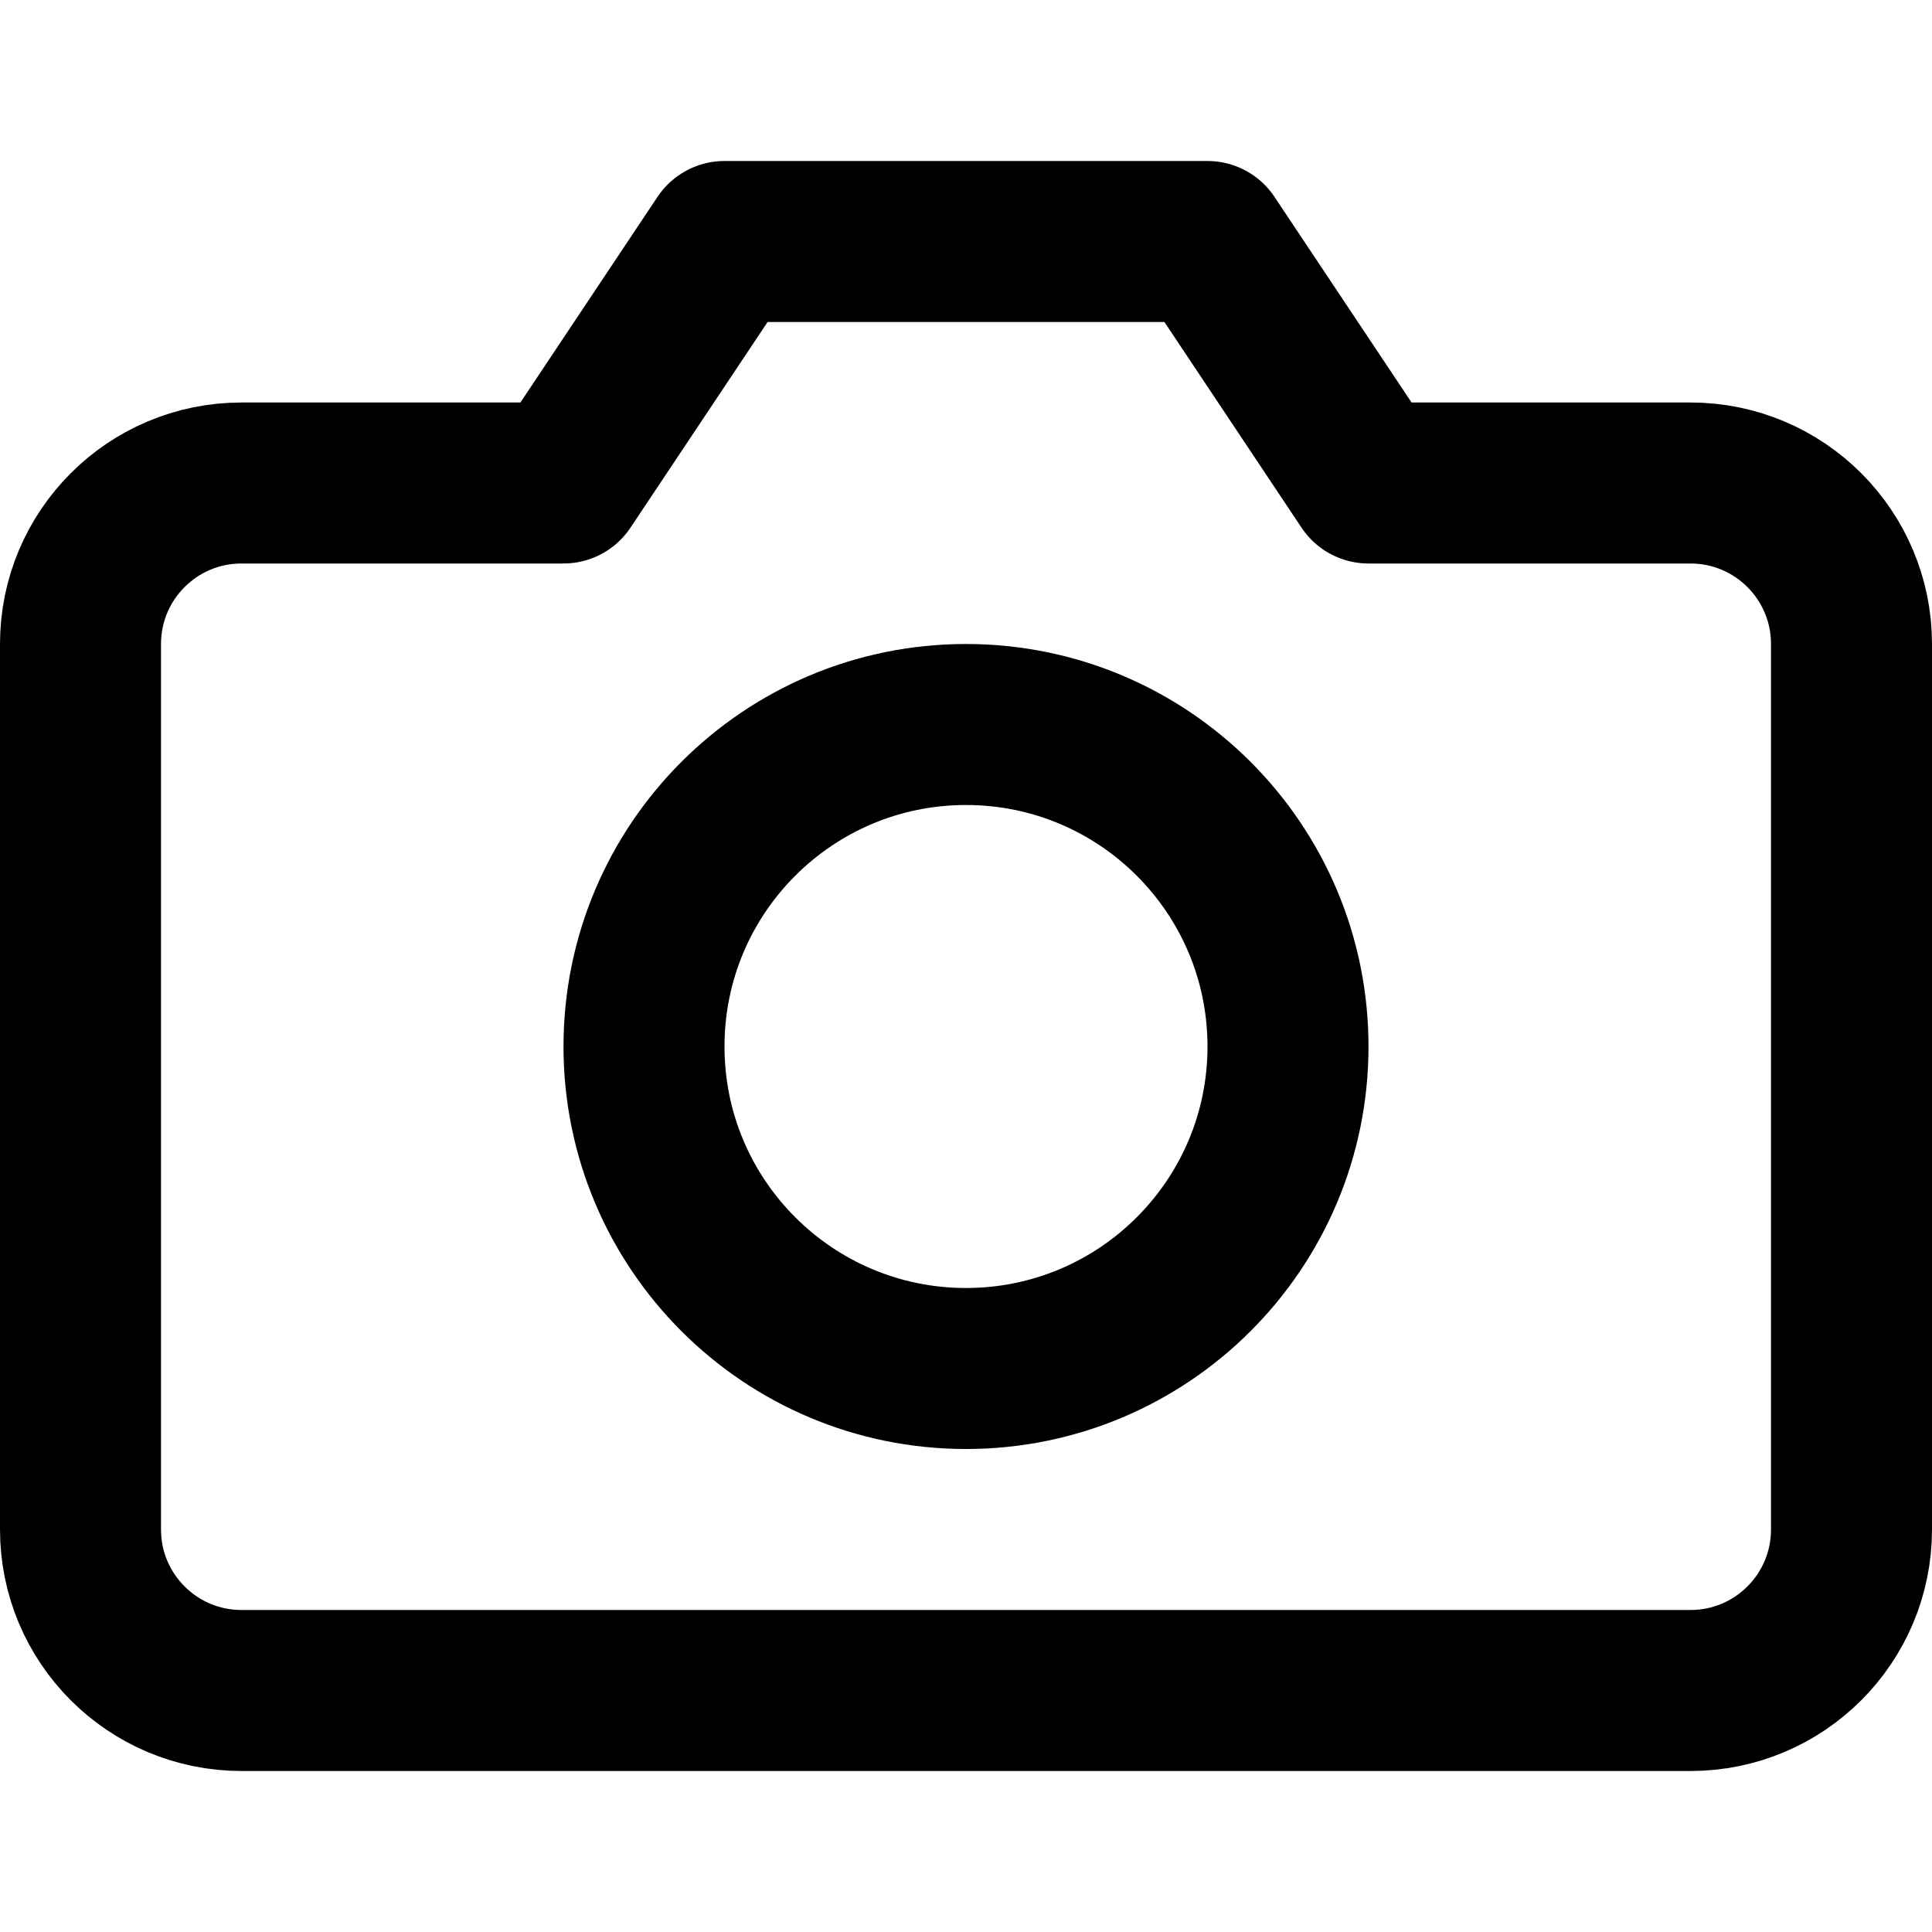
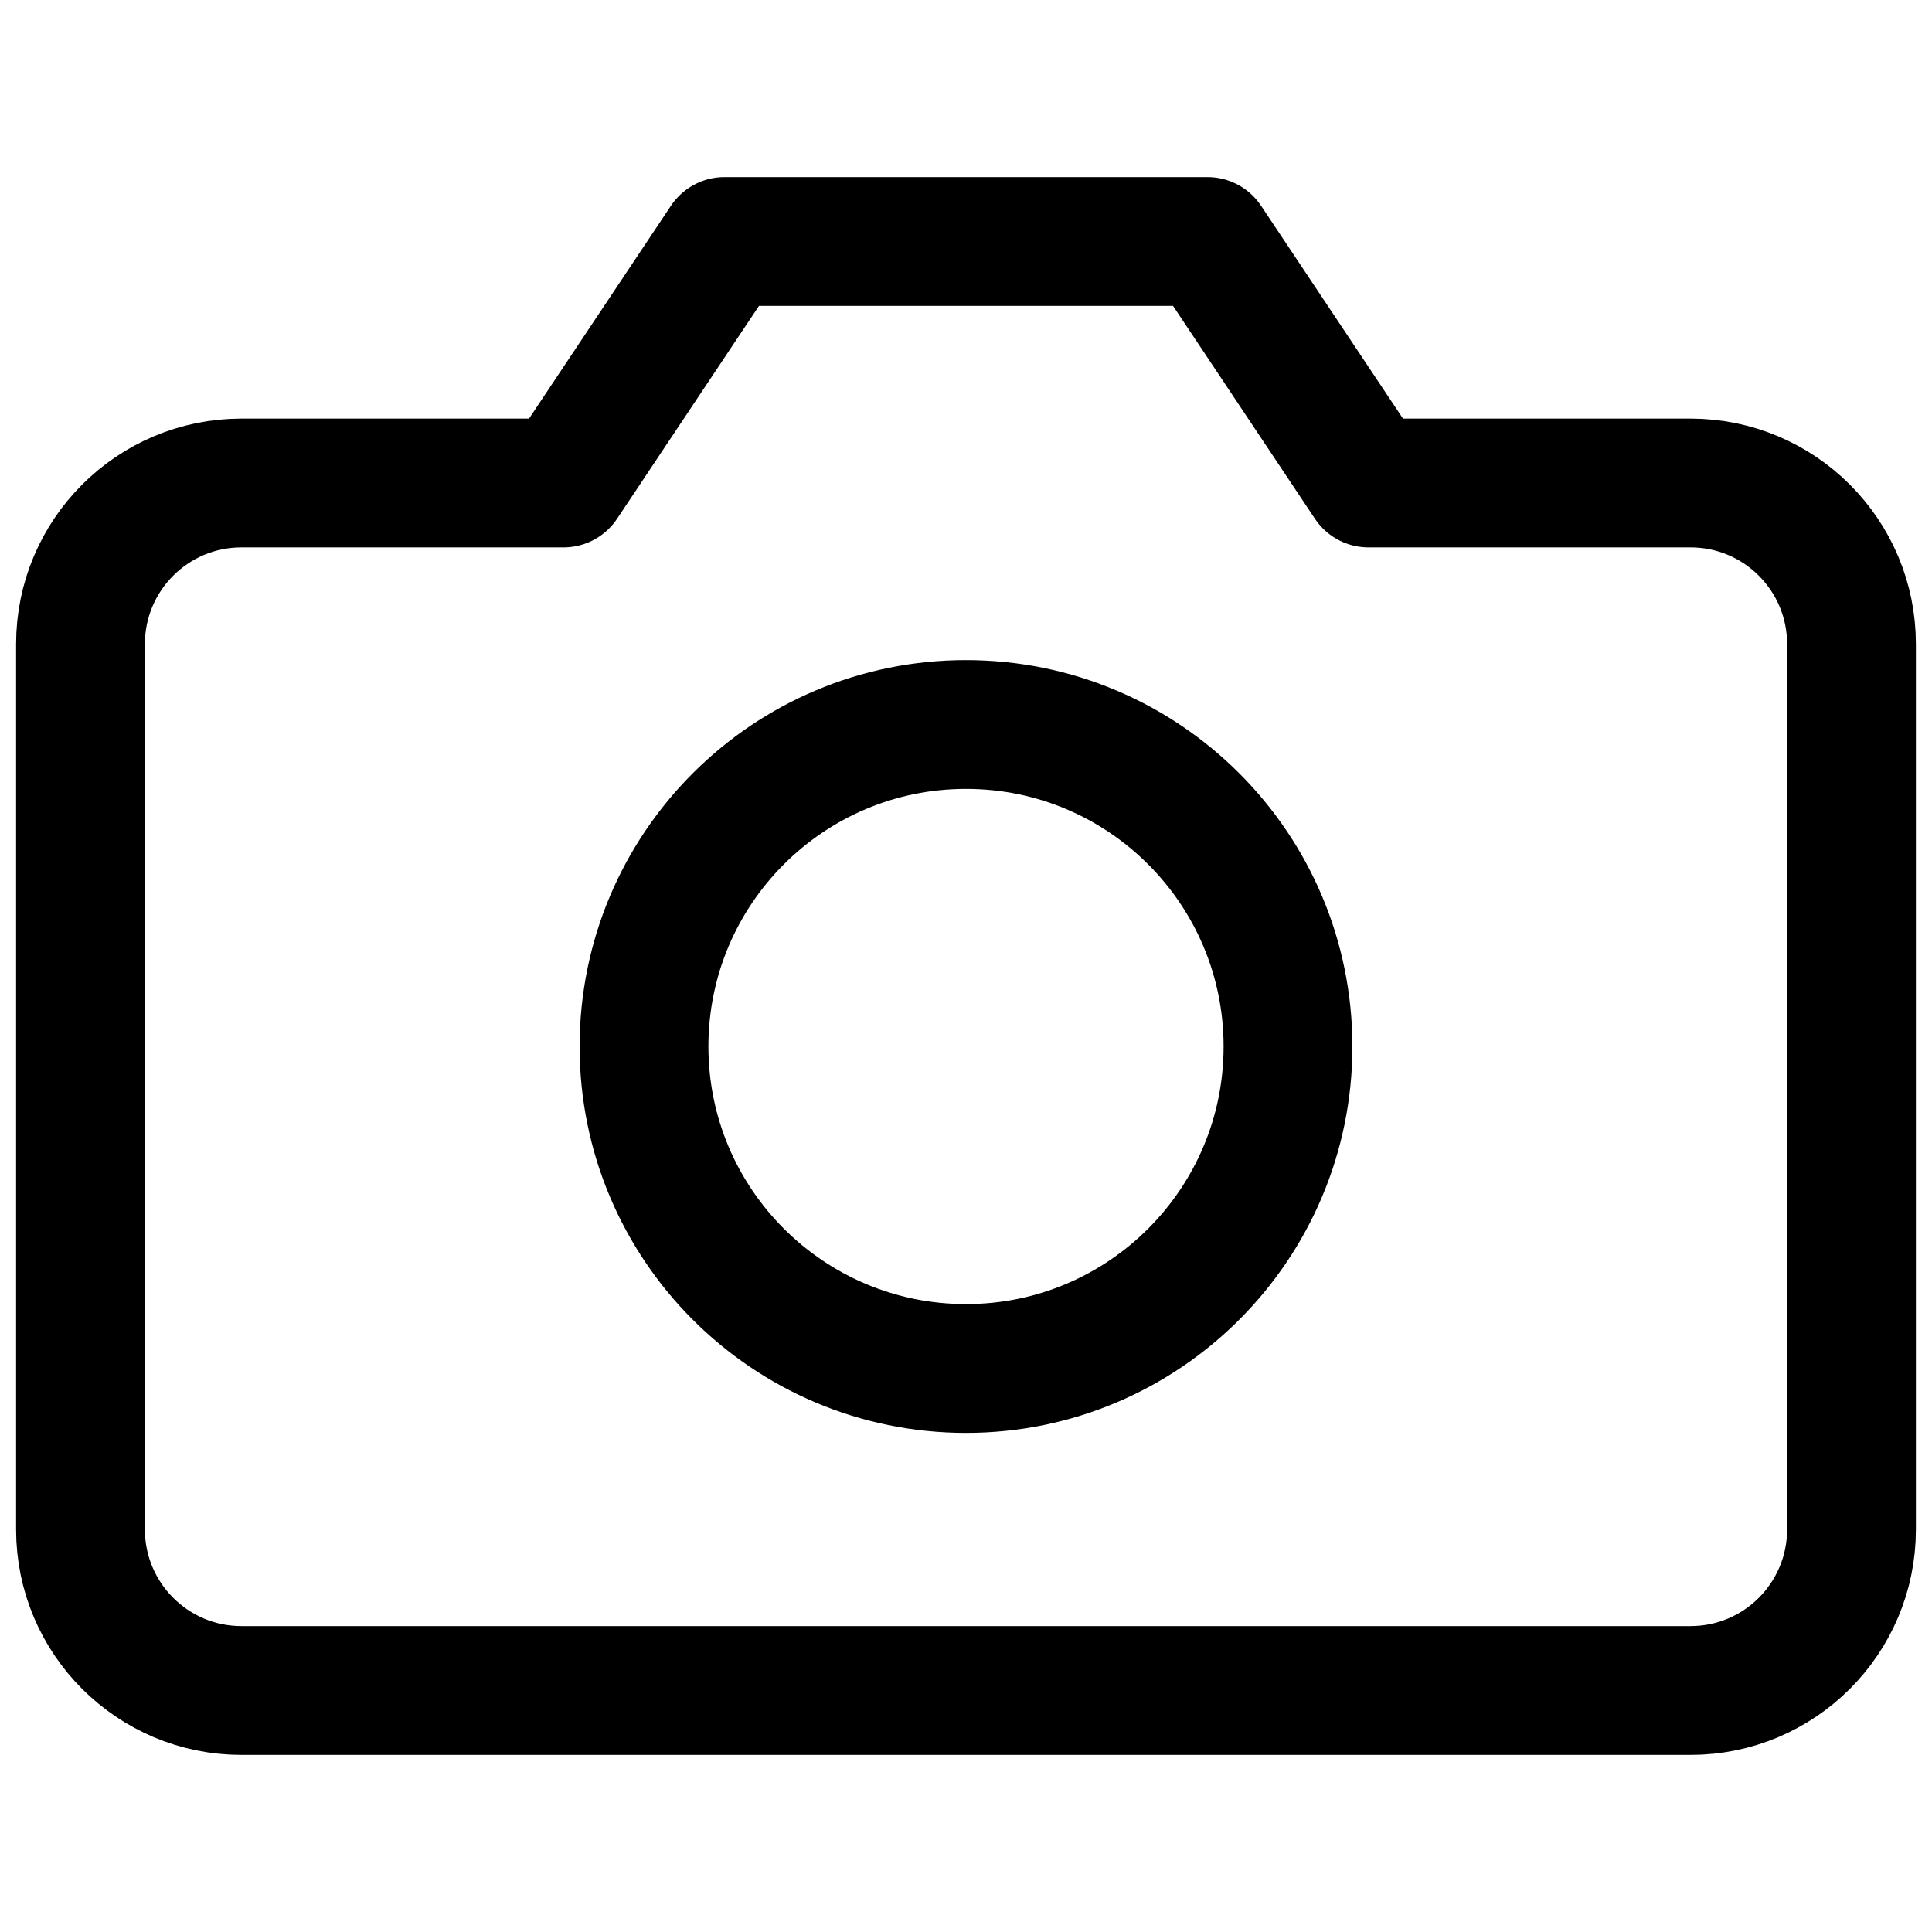
- <svg xmlns="http://www.w3.org/2000/svg" viewBox="0 0 24 24" width="24" height="24" fill="none" stroke="currentColor" stroke-width="2" stroke-linecap="round" stroke-linejoin="round">
+ <svg xmlns="http://www.w3.org/2000/svg" viewBox="0 0 24 24" width="24" height="24" fill="none" stroke="currentColor" stroke-width="1.6" stroke-linecap="round" stroke-linejoin="round">
  <path d="M23 19a2 2 0 0 1-2 2H3a2 2 0 0 1-2-2V8a2 2 0 0 1 2-2h4l2-3h6l2 3h4a2 2 0 0 1 2 2z" />
  <circle cx="12" cy="13" r="4" />
</svg>
